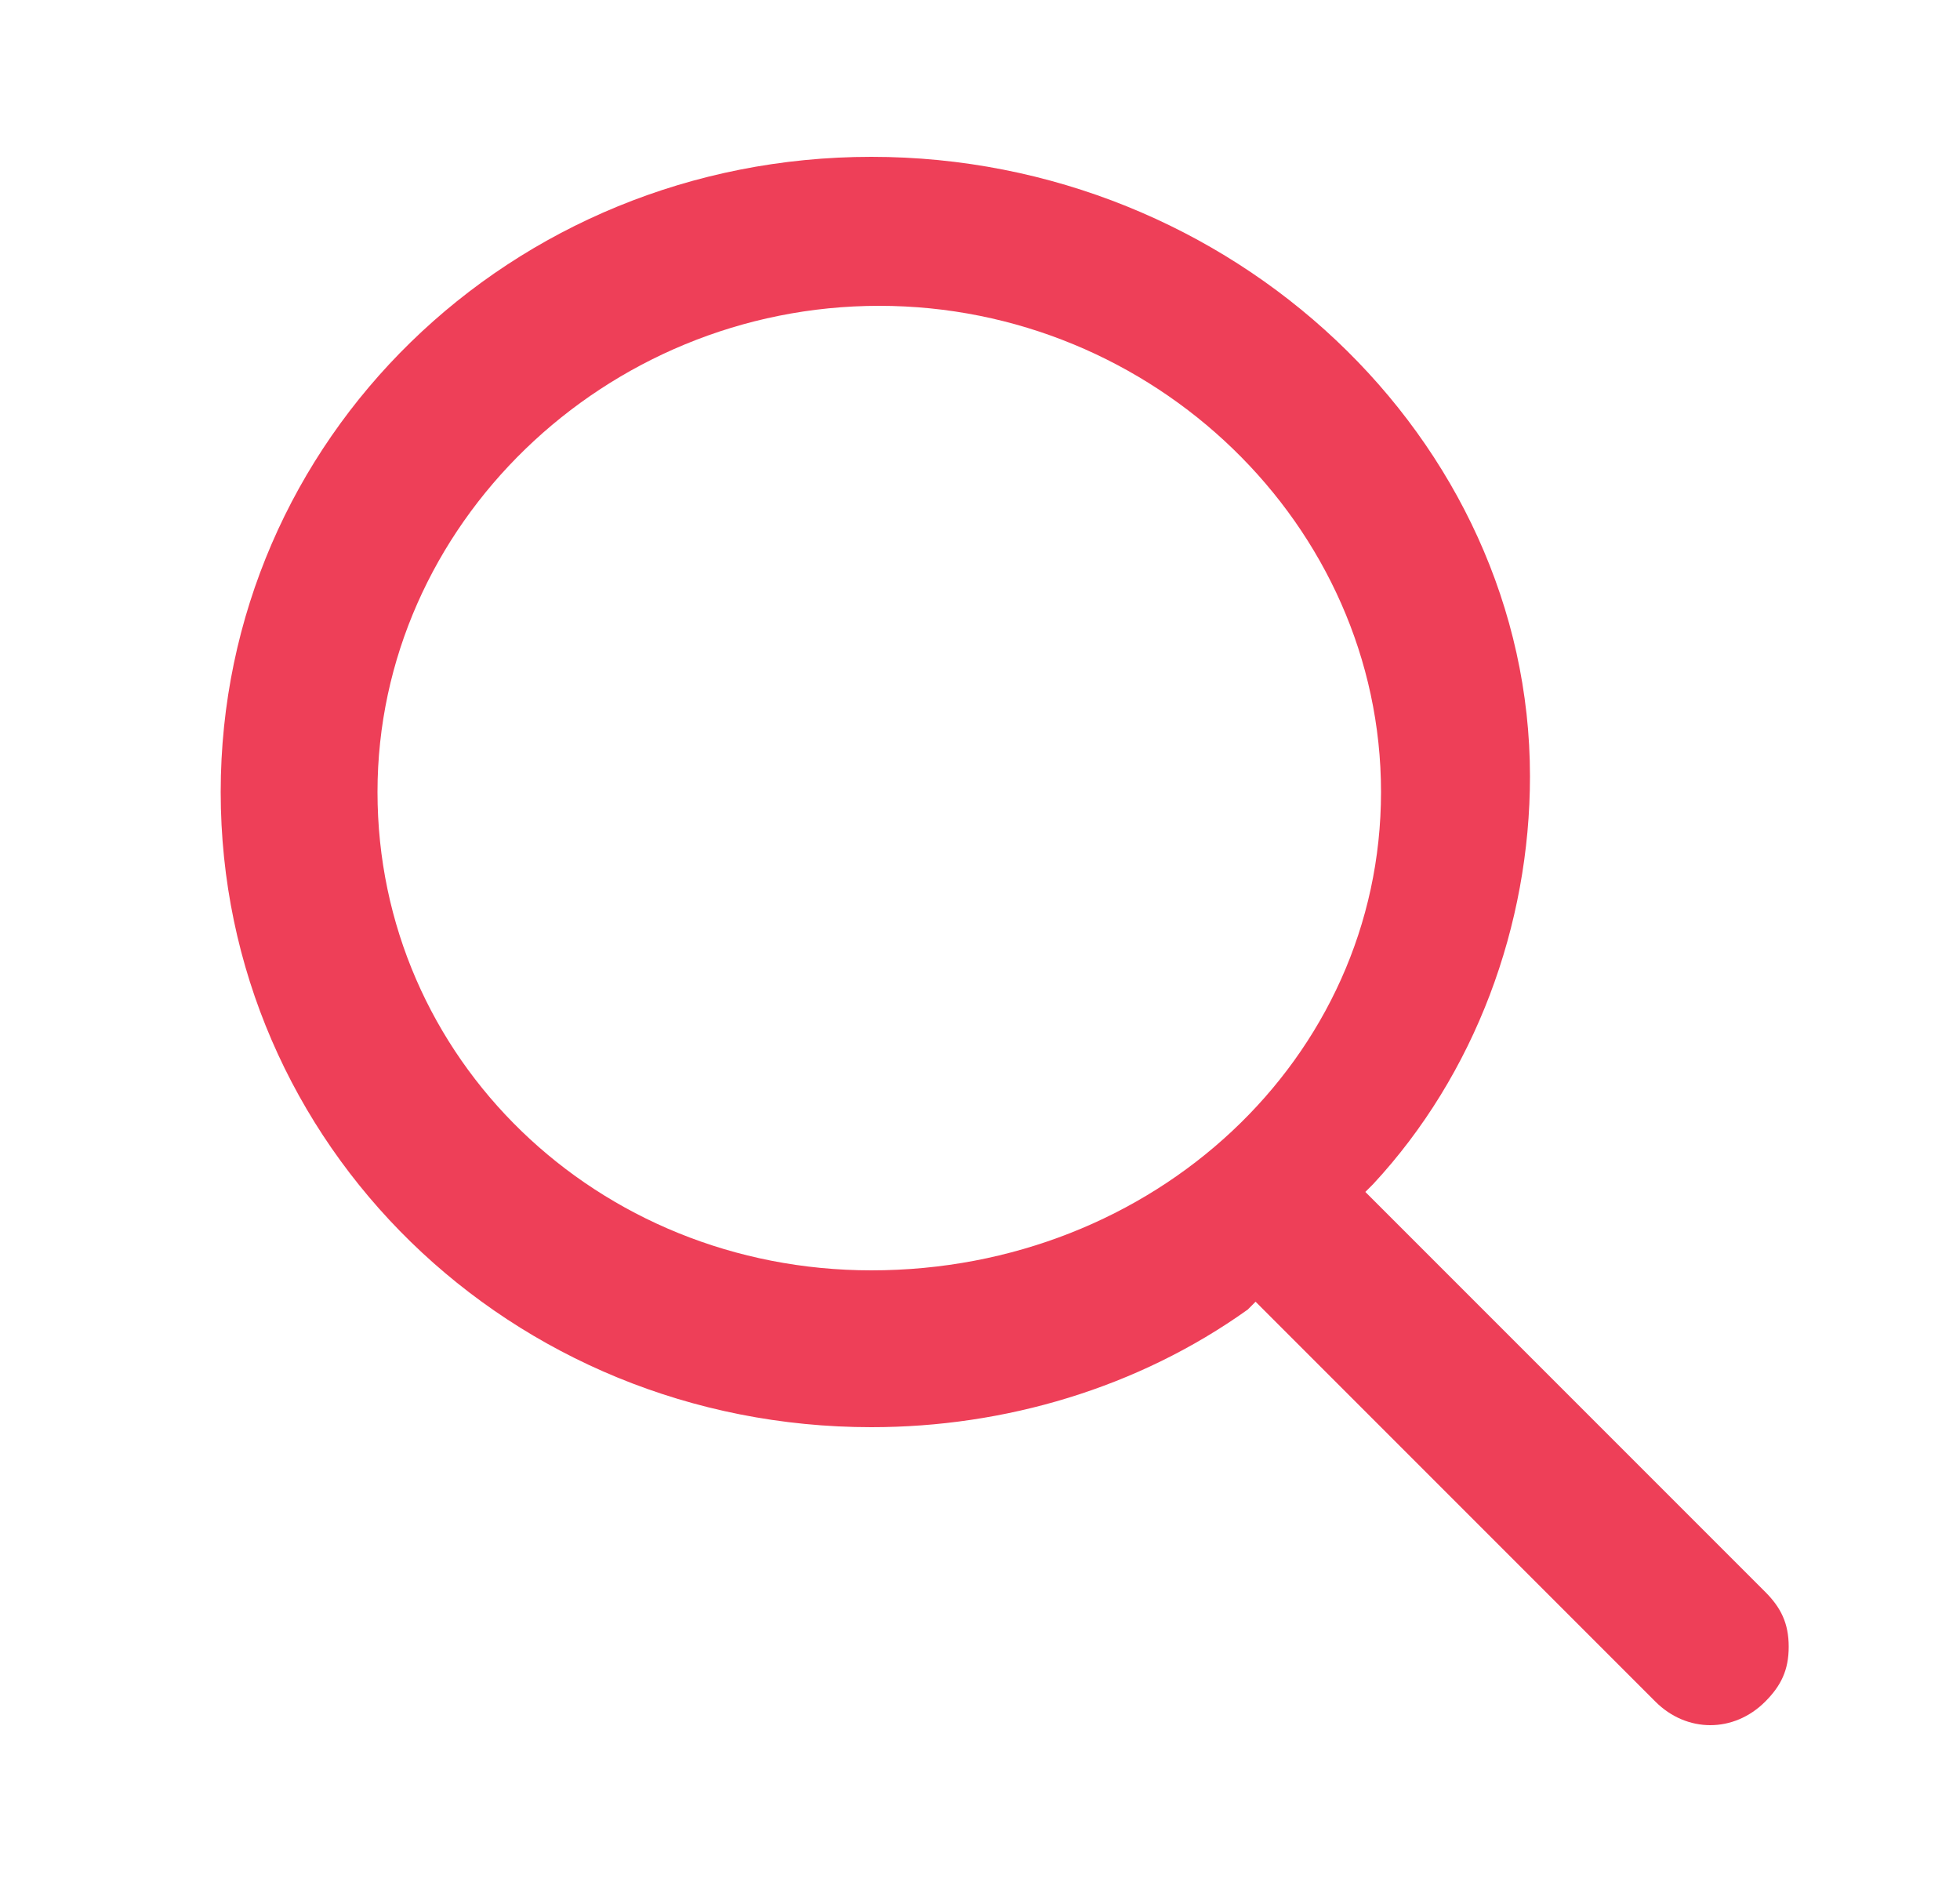
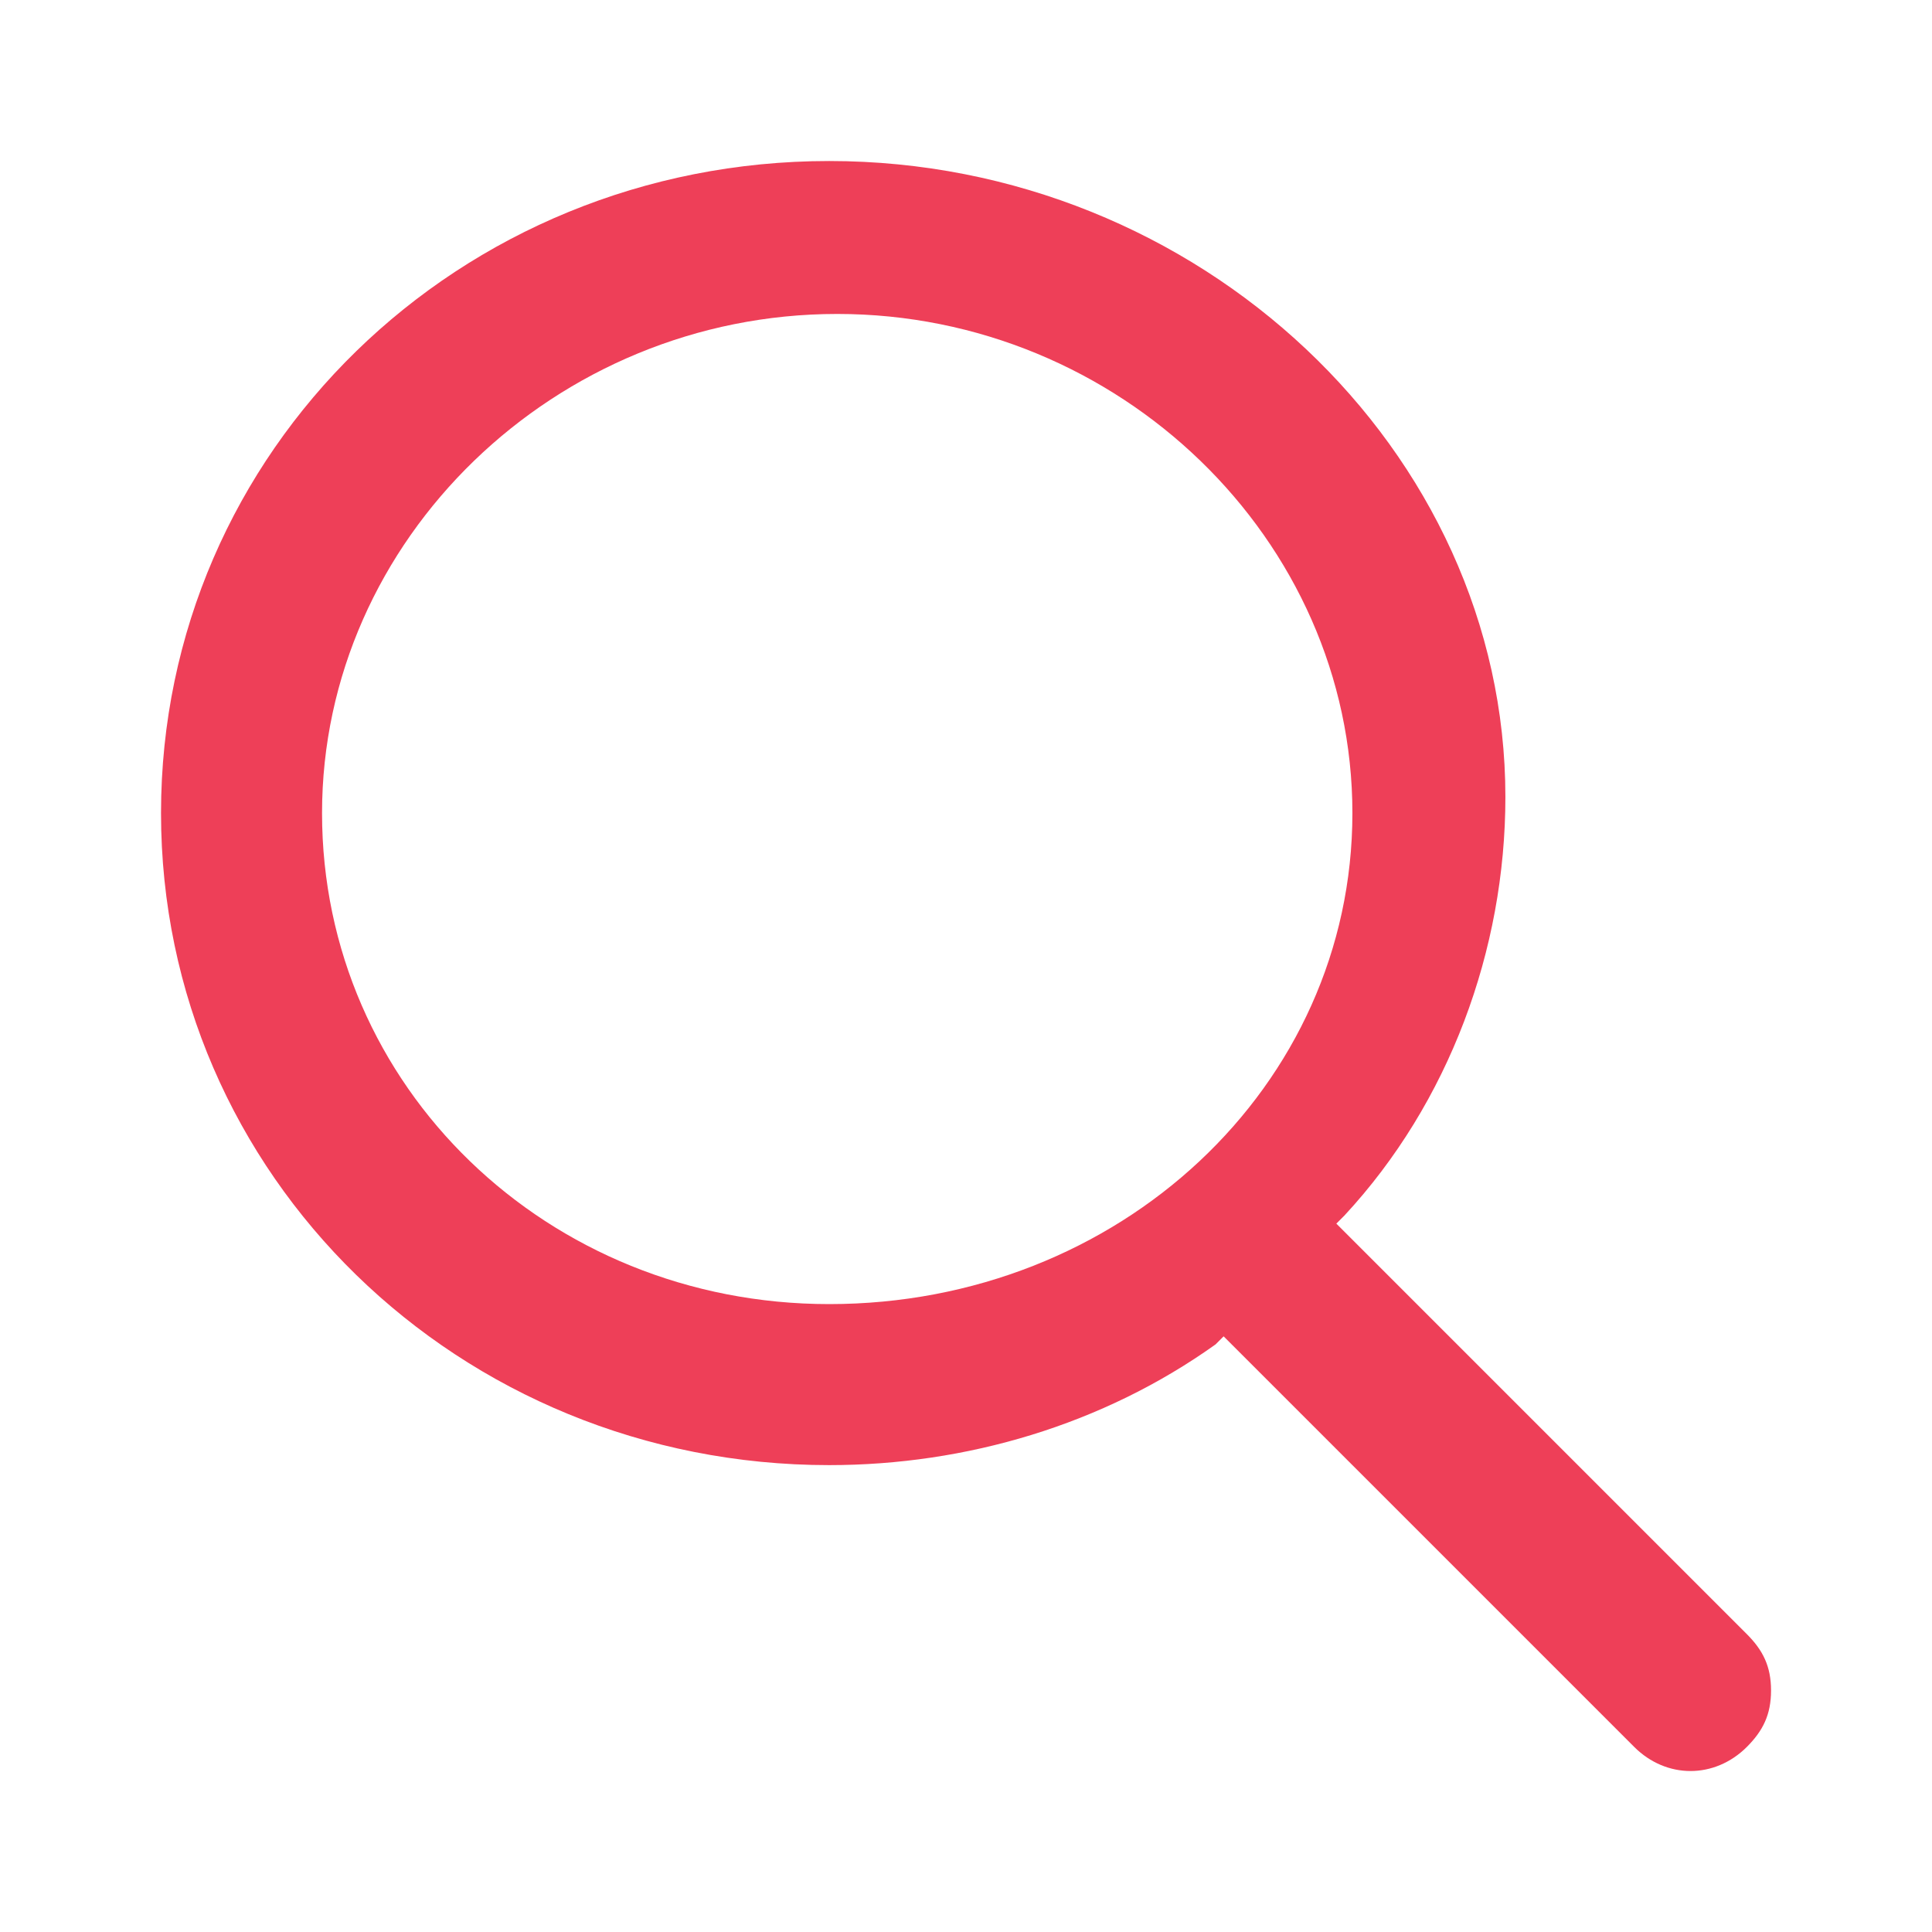
- <svg xmlns="http://www.w3.org/2000/svg" width="25" height="24" viewBox="0 0 25 24" fill="none">
-   <path fill-rule="evenodd" clip-rule="evenodd" d="M11.115 2C6.515 2 2.815 5.6 2.815 10.1C2.815 14.6 6.515 18.2 11.115 18.2C12.815 18.2 14.515 17.7 15.915 16.7L16.015 16.6L21.115 21.7C21.515 22.1 22.115 22.1 22.515 21.7C22.715 21.5 22.815 21.3 22.815 21C22.815 20.7 22.715 20.5 22.515 20.3L17.415 15.2L17.515 15.1C18.815 13.7 19.515 11.8 19.515 9.9C19.515 5.6 15.715 2 11.115 2ZM11.115 16.2C7.615 16.2 4.815 13.5 4.815 10.1C4.815 6.7 7.715 3.9 11.215 3.9C14.715 3.9 17.615 6.7 17.615 10.1C17.615 13.5 14.715 16.2 11.115 16.2Z" fill="#EE3F58" />
+ <svg xmlns="http://www.w3.org/2000/svg" width="32" height="32" viewBox="0 0 32 32" fill="none">
+   <path fill-rule="evenodd" clip-rule="evenodd" d="M13.734 2.667C7.6 2.667 2.667 7.467 2.667 13.467C2.667 19.467 7.6 24.267 13.734 24.267C16 24.267 18.267 23.6 20.134 22.267L20.267 22.134L27.067 28.934C27.6 29.467 28.4 29.467 28.934 28.934C29.2 28.667 29.334 28.4 29.334 28C29.334 27.6 29.2 27.334 28.934 27.067L22.134 20.267L22.267 20.134C24 18.267 24.934 15.734 24.934 13.2C24.934 7.467 19.867 2.667 13.734 2.667ZM13.734 21.6C9.067 21.6 5.334 18 5.334 13.467C5.334 8.934 9.2 5.2 13.867 5.2C18.534 5.2 22.4 8.934 22.4 13.467C22.4 18 18.534 21.6 13.734 21.6Z" fill="#EE3F58" />
</svg>
